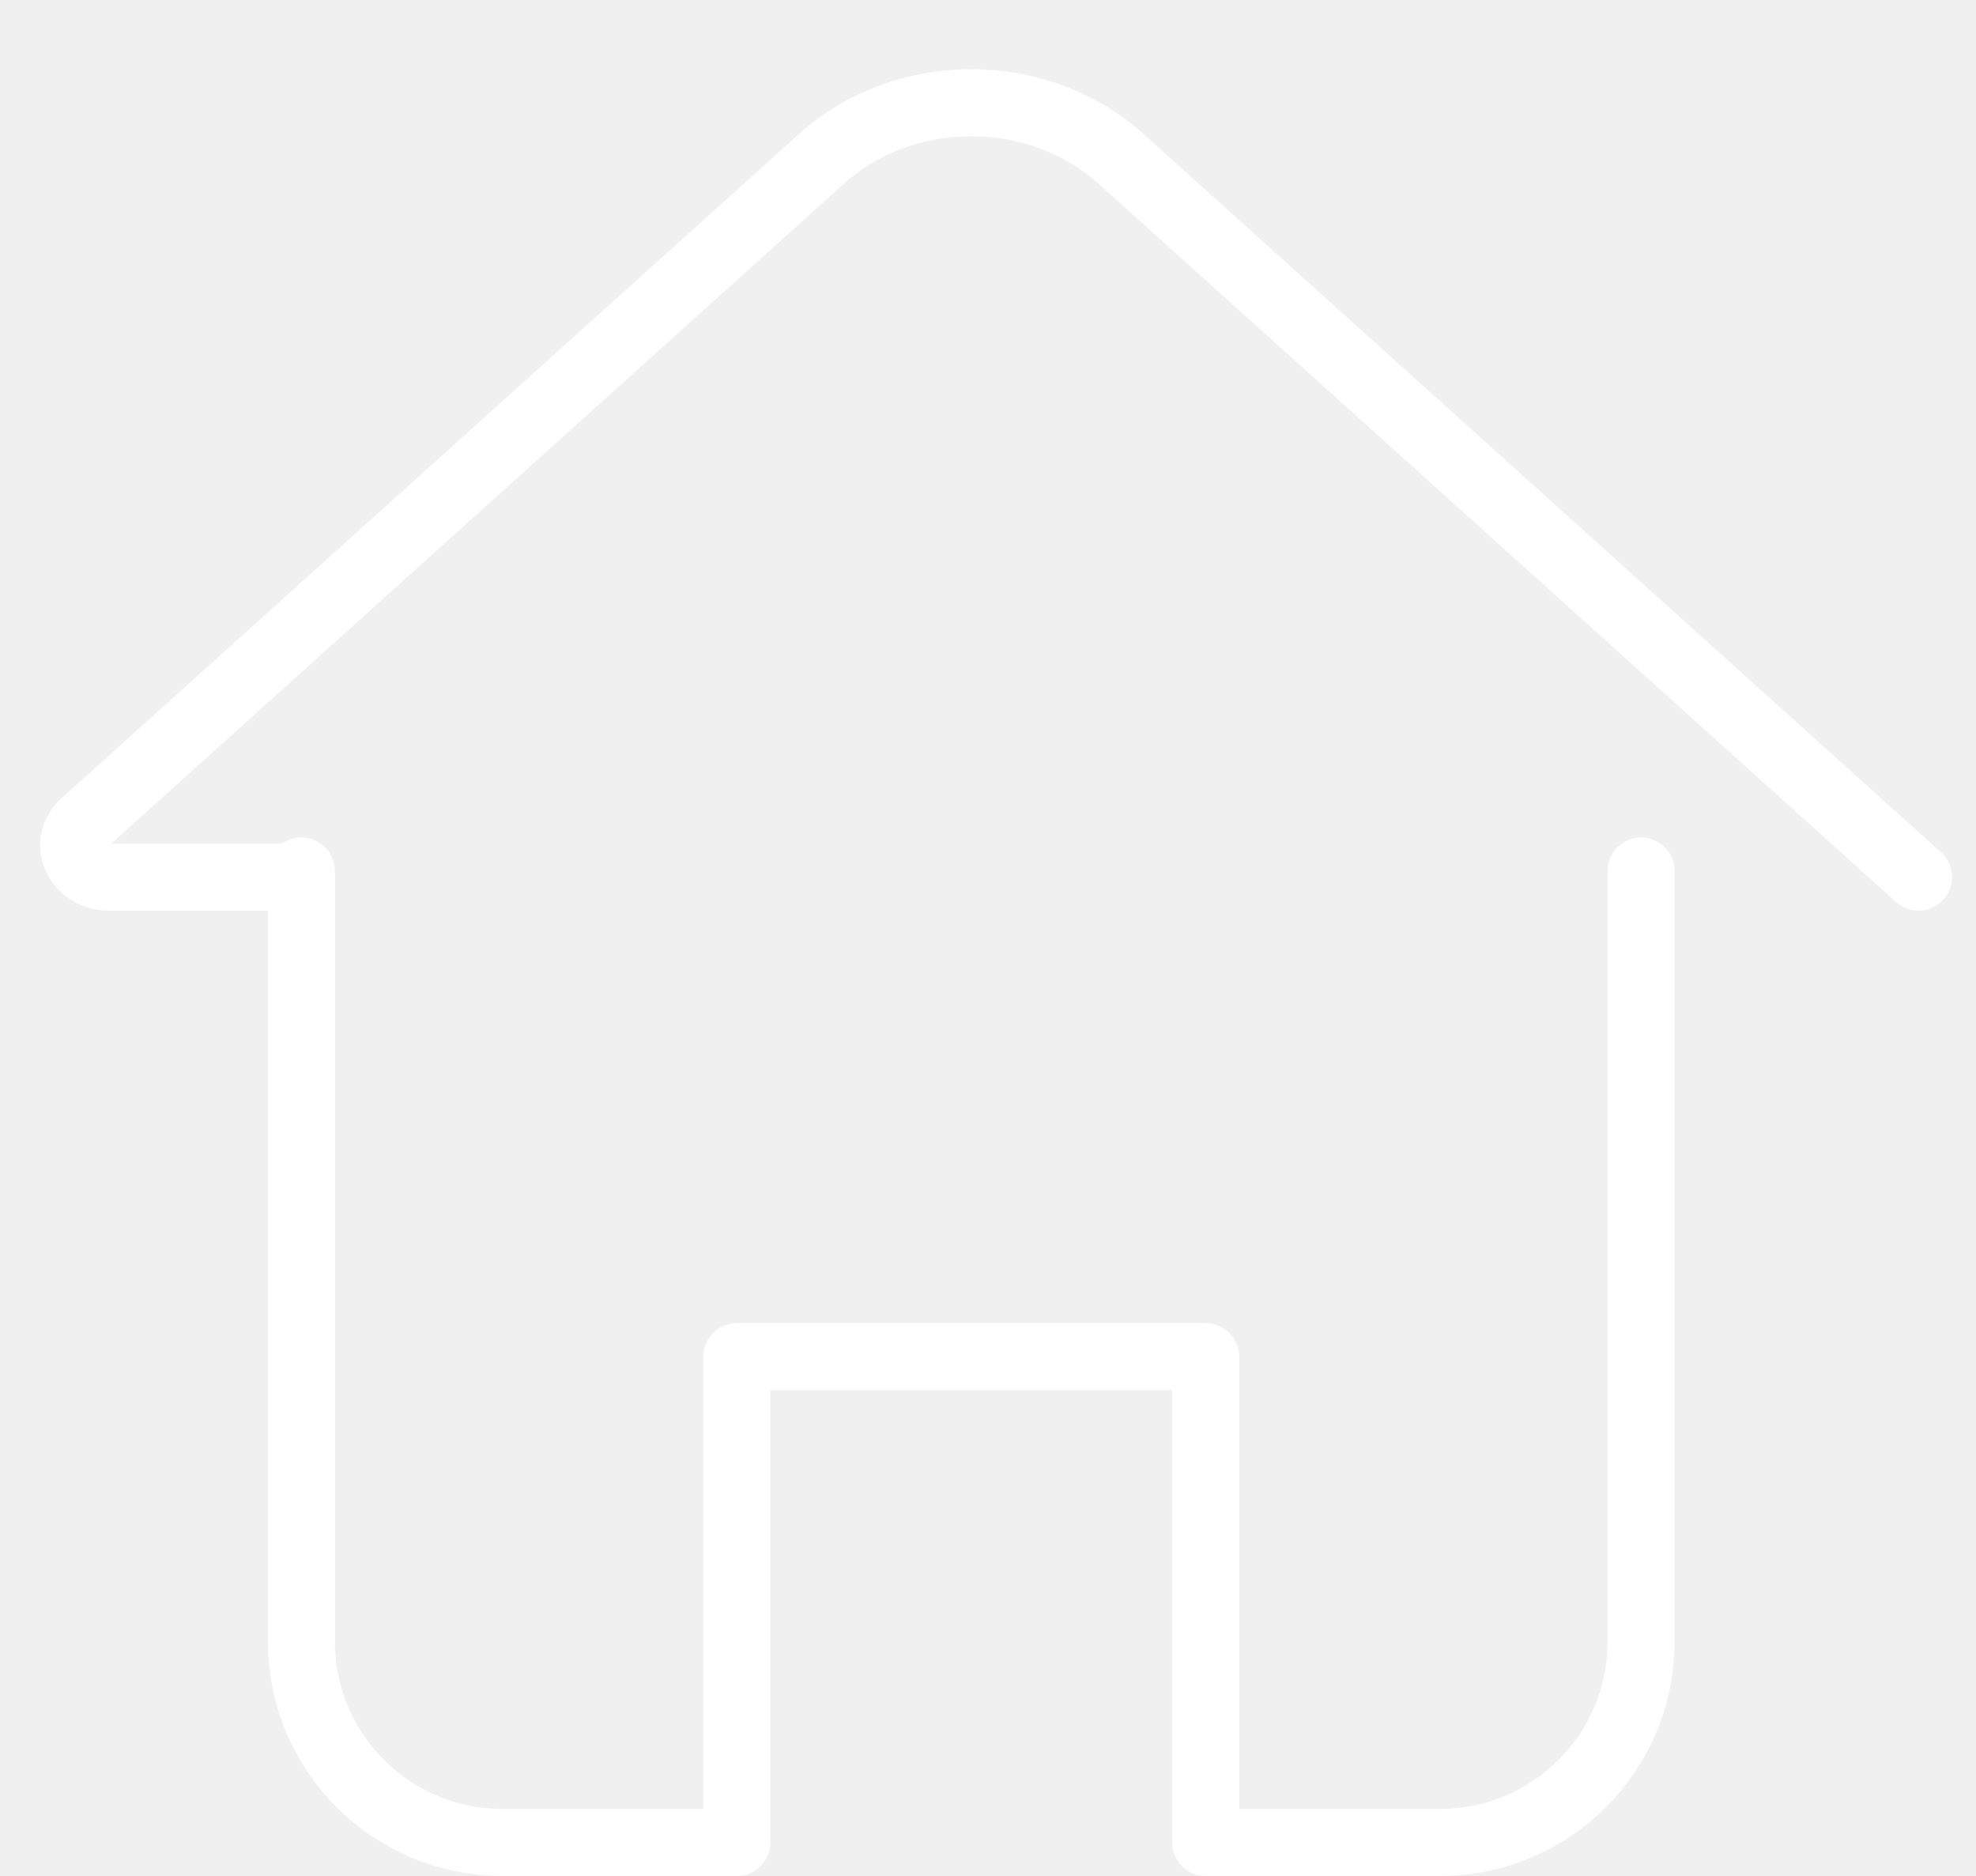
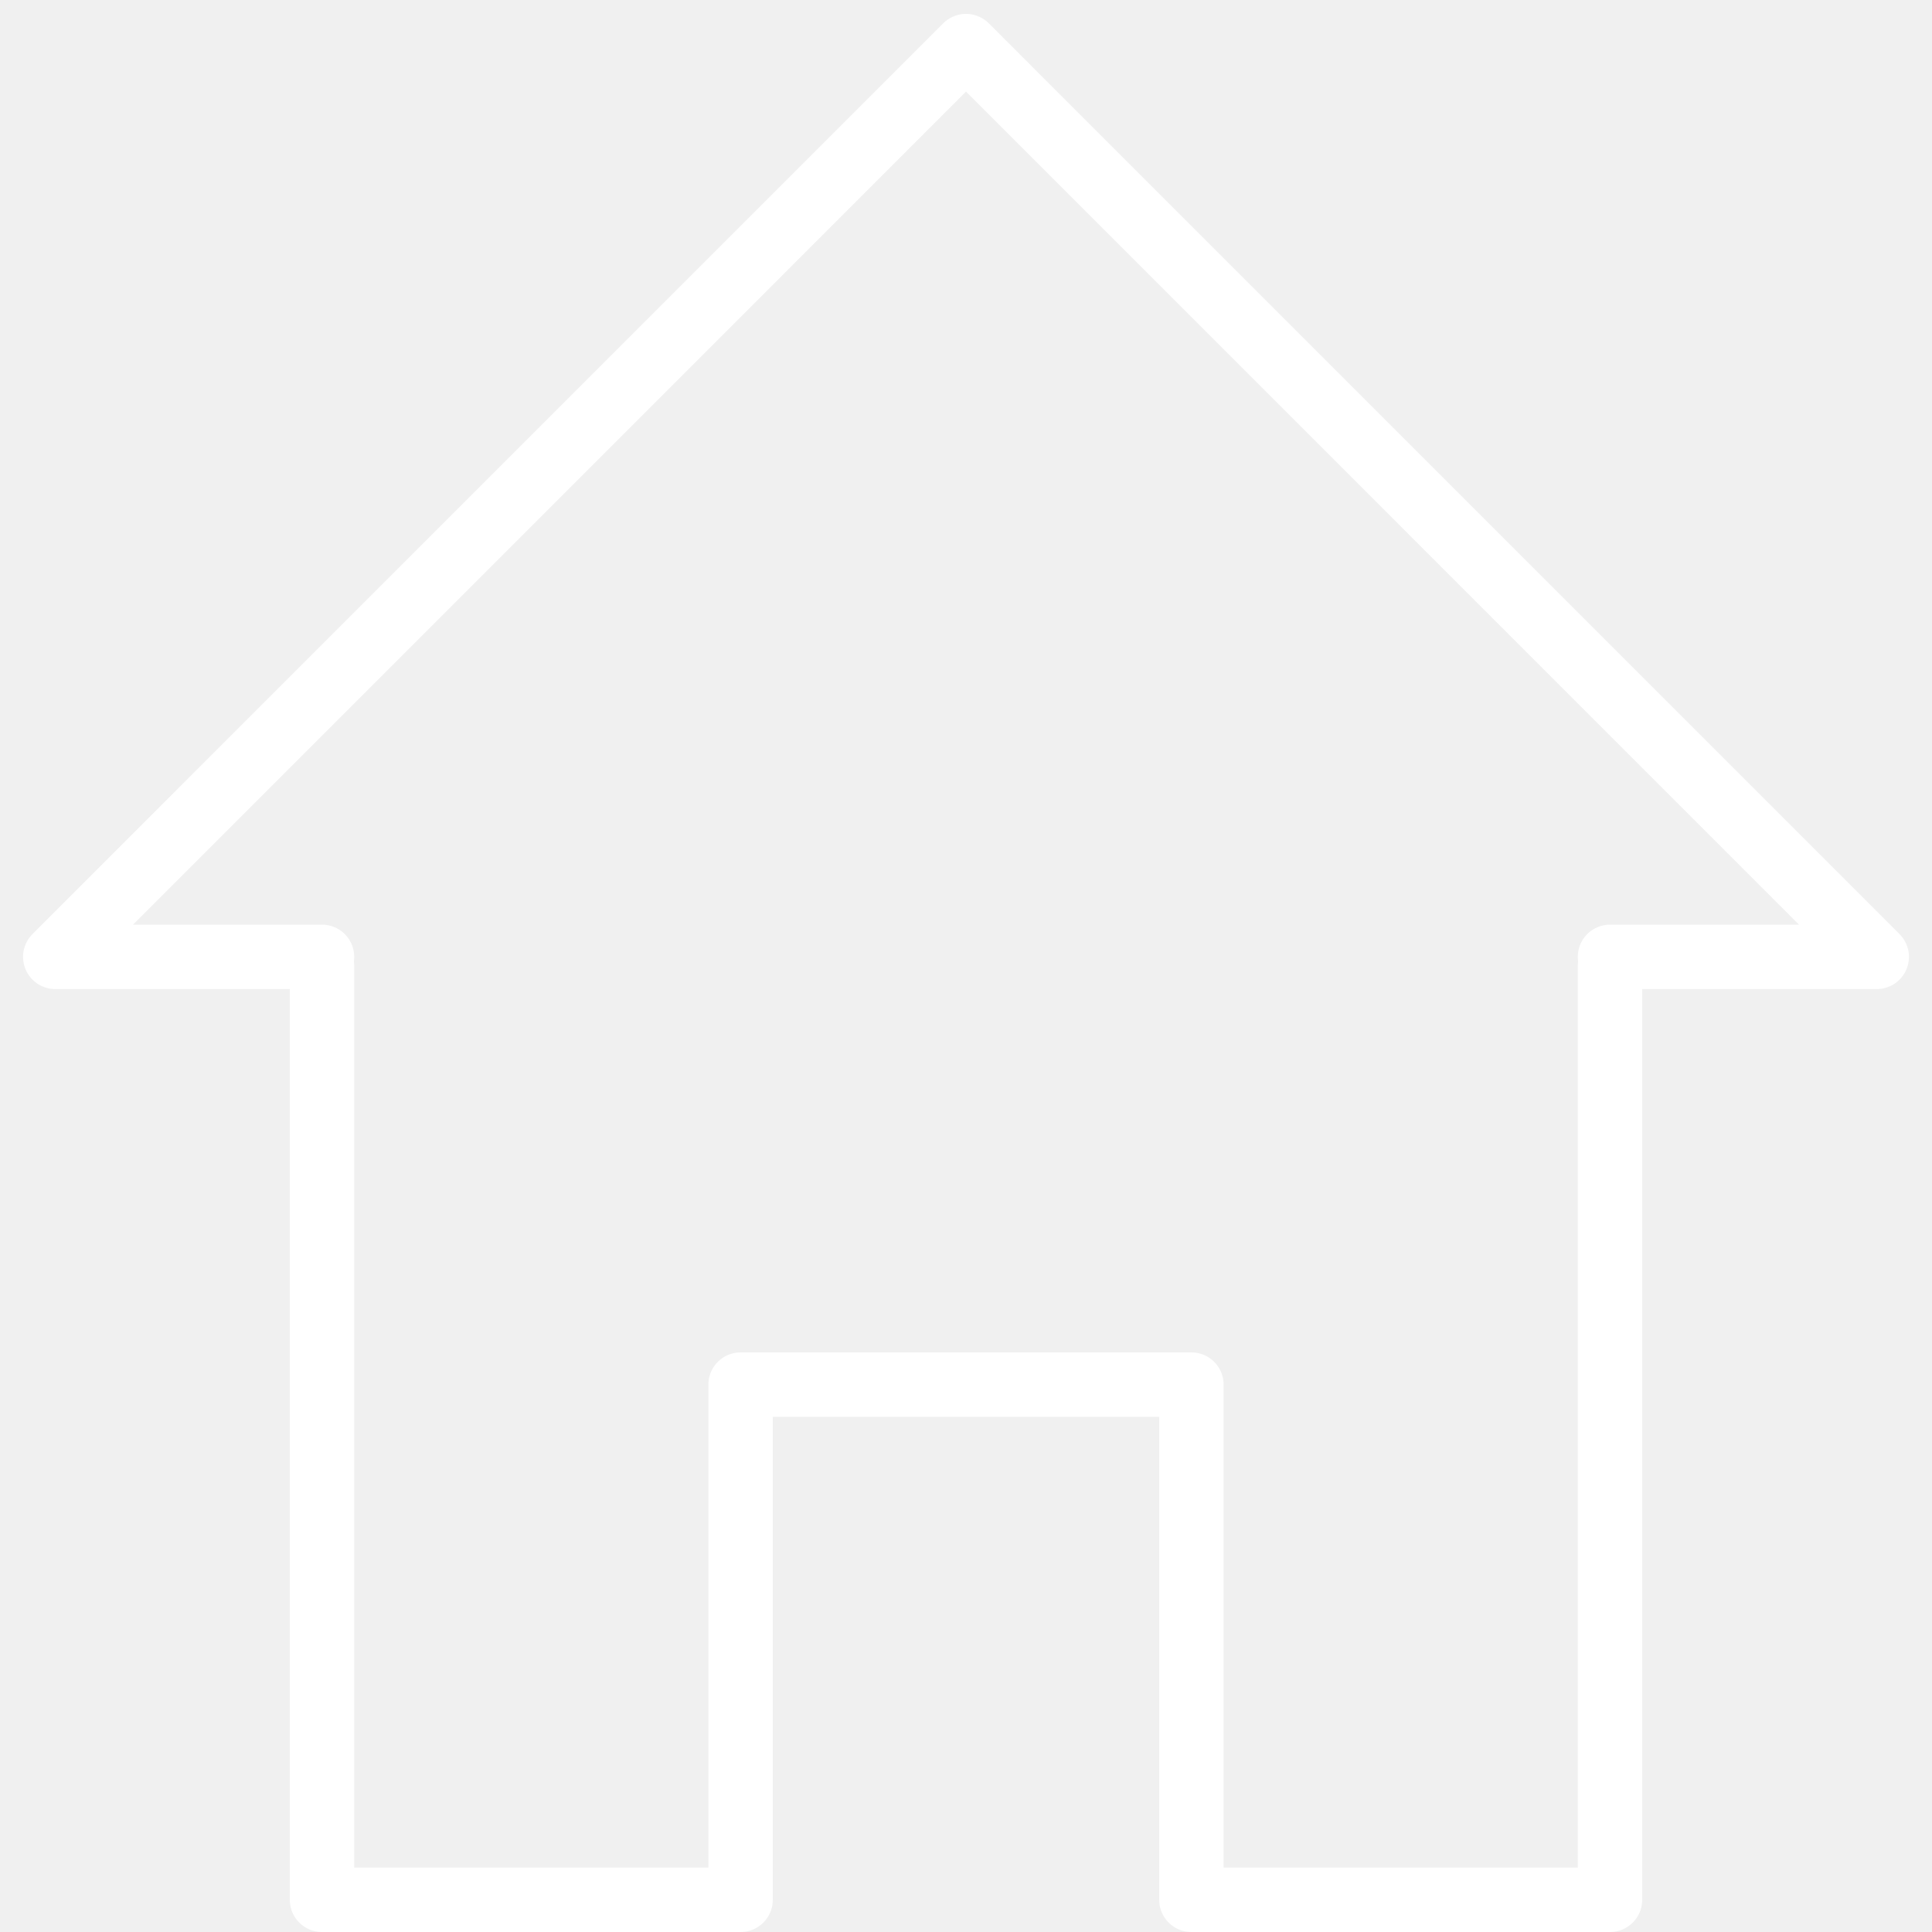
- <svg xmlns="http://www.w3.org/2000/svg" width="59" height="56" viewBox="0 0 59 56" fill="none">
-   <path d="M9 26V49C9 52.314 11.686 55 15 55H22V40.5M49 26V49C49 52.314 46.314 55 43 55H36V40.5M36 40.5H29H22M36 40.5H22" stroke="white" stroke-width="2" stroke-linecap="round" stroke-linejoin="round" />
-   <path d="M57.284 26.185L33.459 4.731C30.996 2.513 27.004 2.513 24.541 4.731L2.51 24.569C1.848 25.166 2.317 26.185 3.253 26.185H9" stroke="white" stroke-width="2" stroke-linecap="round" stroke-linejoin="round" />
+ <svg xmlns="http://www.w3.org/2000/svg" width="60" height="60" viewBox="0 0 60 60" fill="none">
+   <path d="M10 30V59H23V43H30H37V59H50V30" stroke="white" stroke-width="2" stroke-linecap="round" stroke-linejoin="round" />
+   <path d="M10 29.716L1.716 29.716L30 1.431L58.284 29.716L50 29.716" stroke="white" stroke-width="2" stroke-linecap="round" stroke-linejoin="round" />
</svg>
